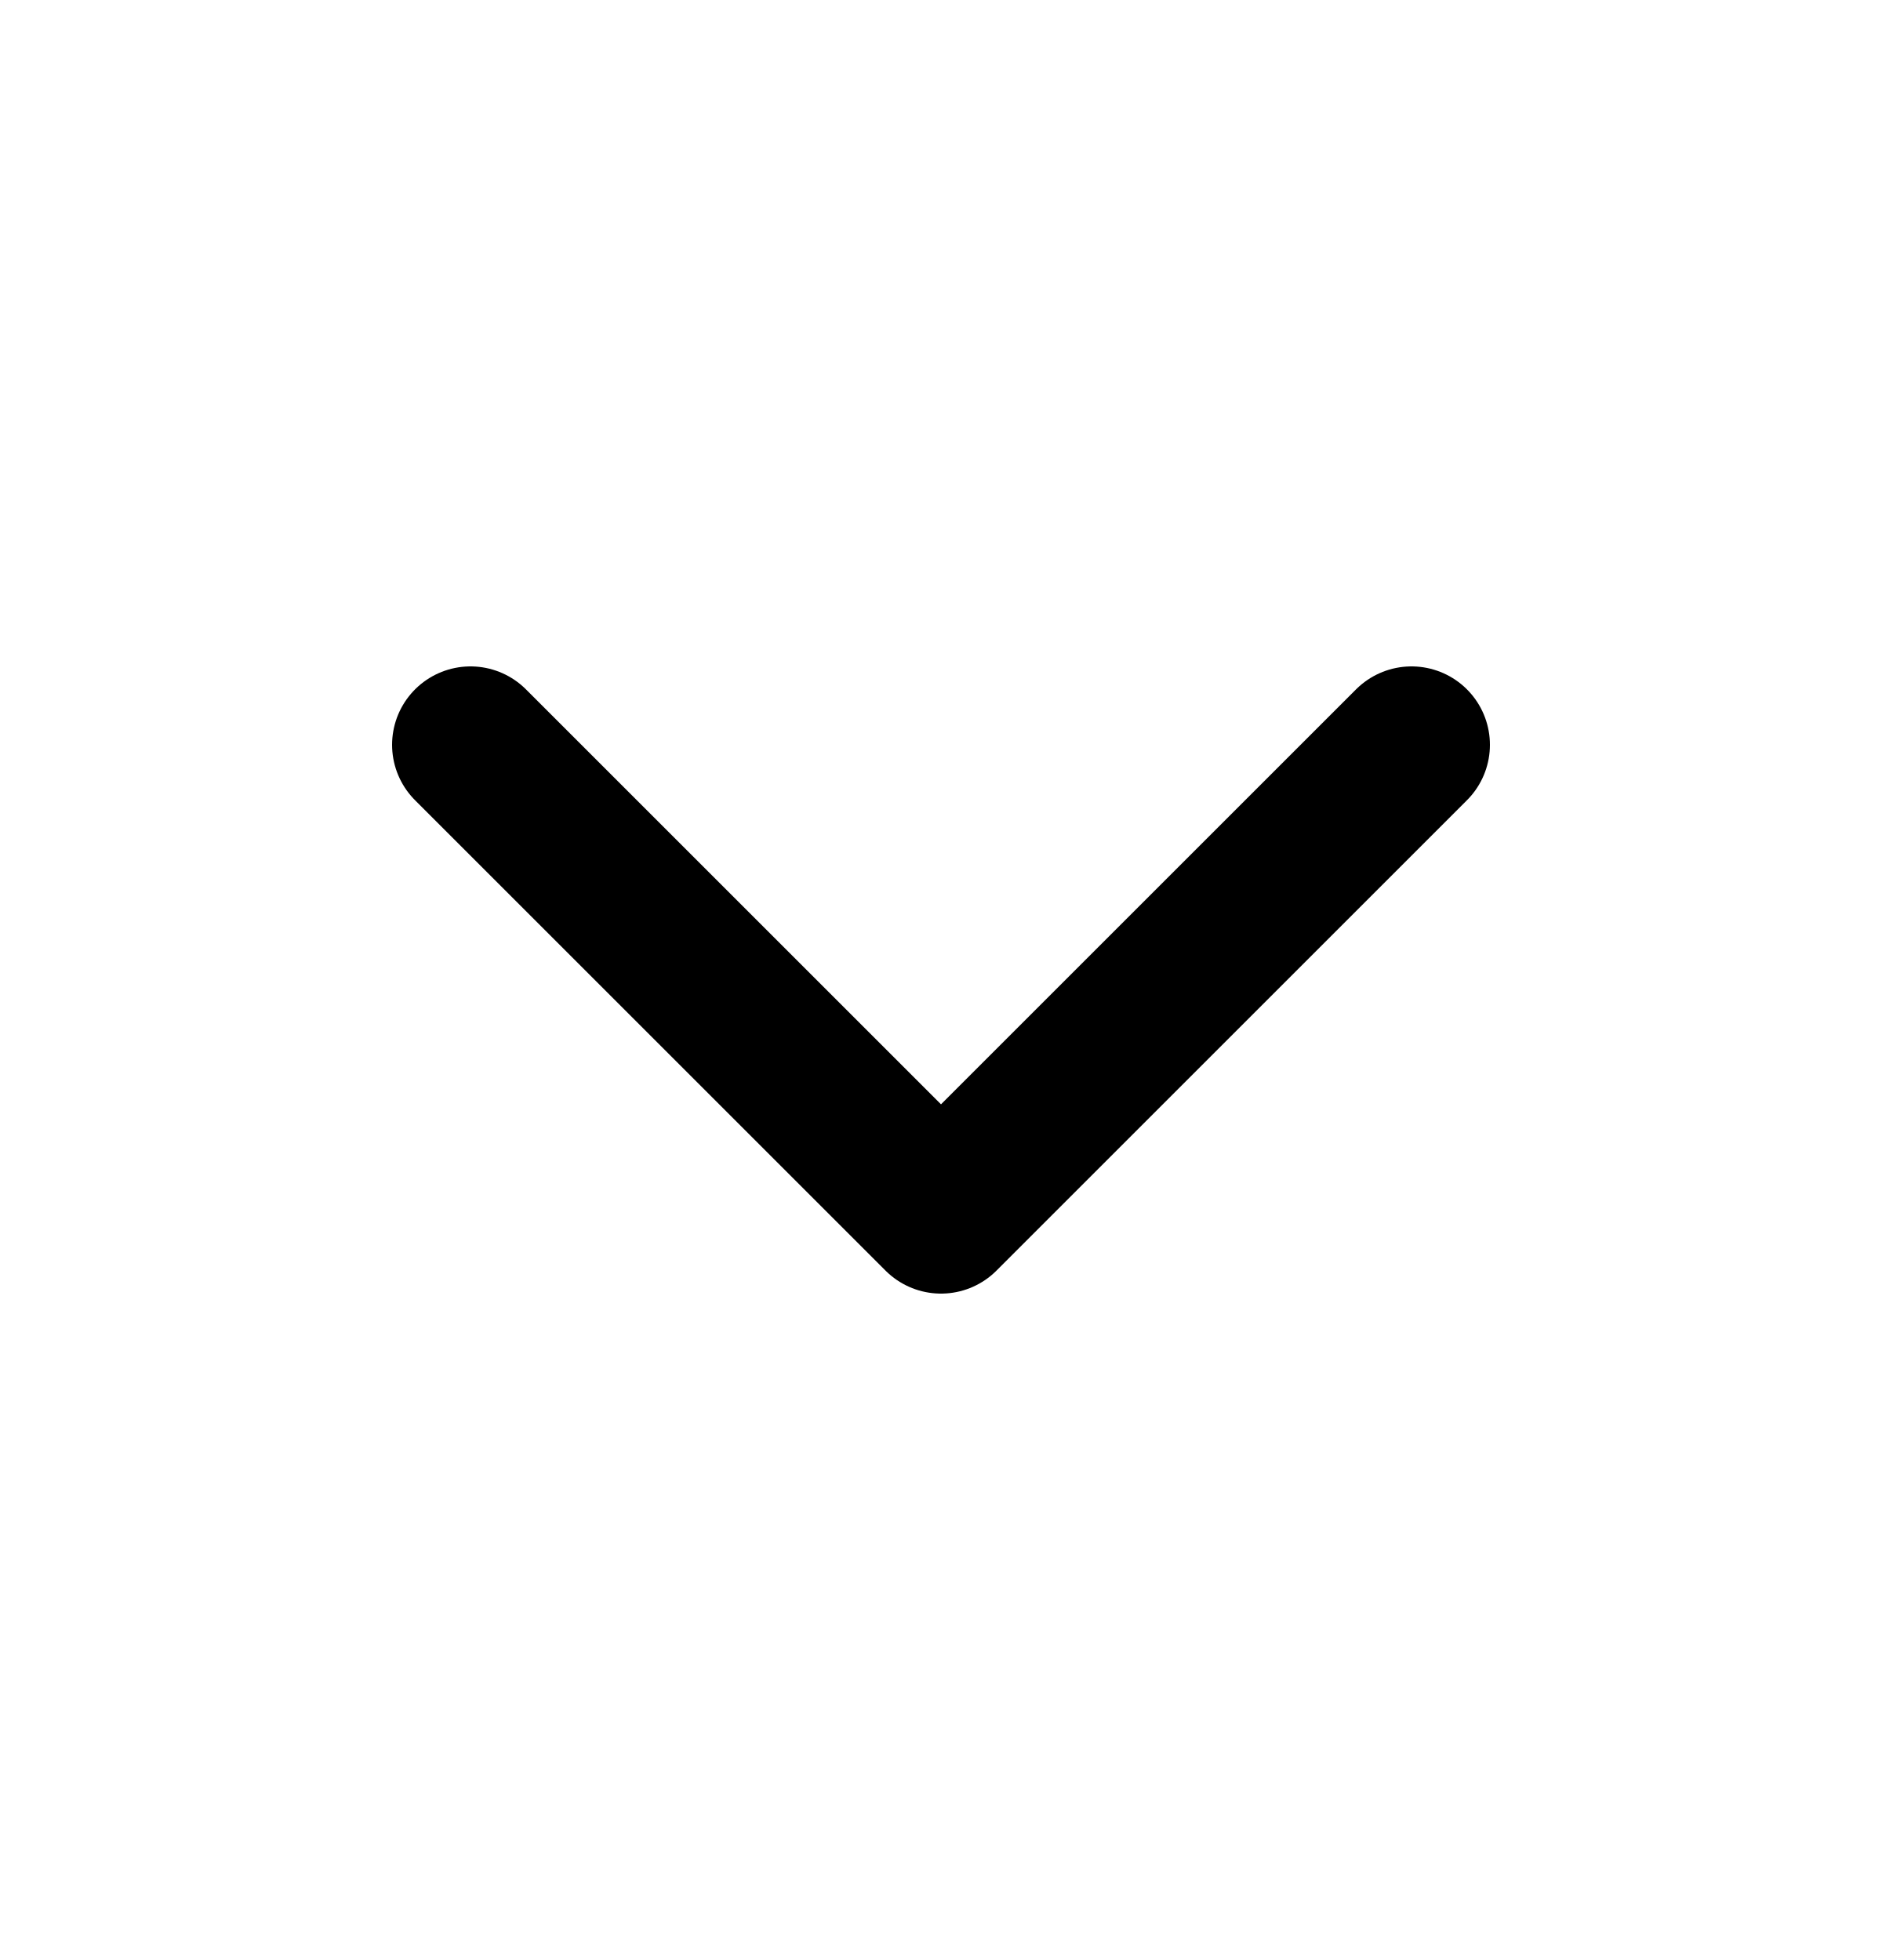
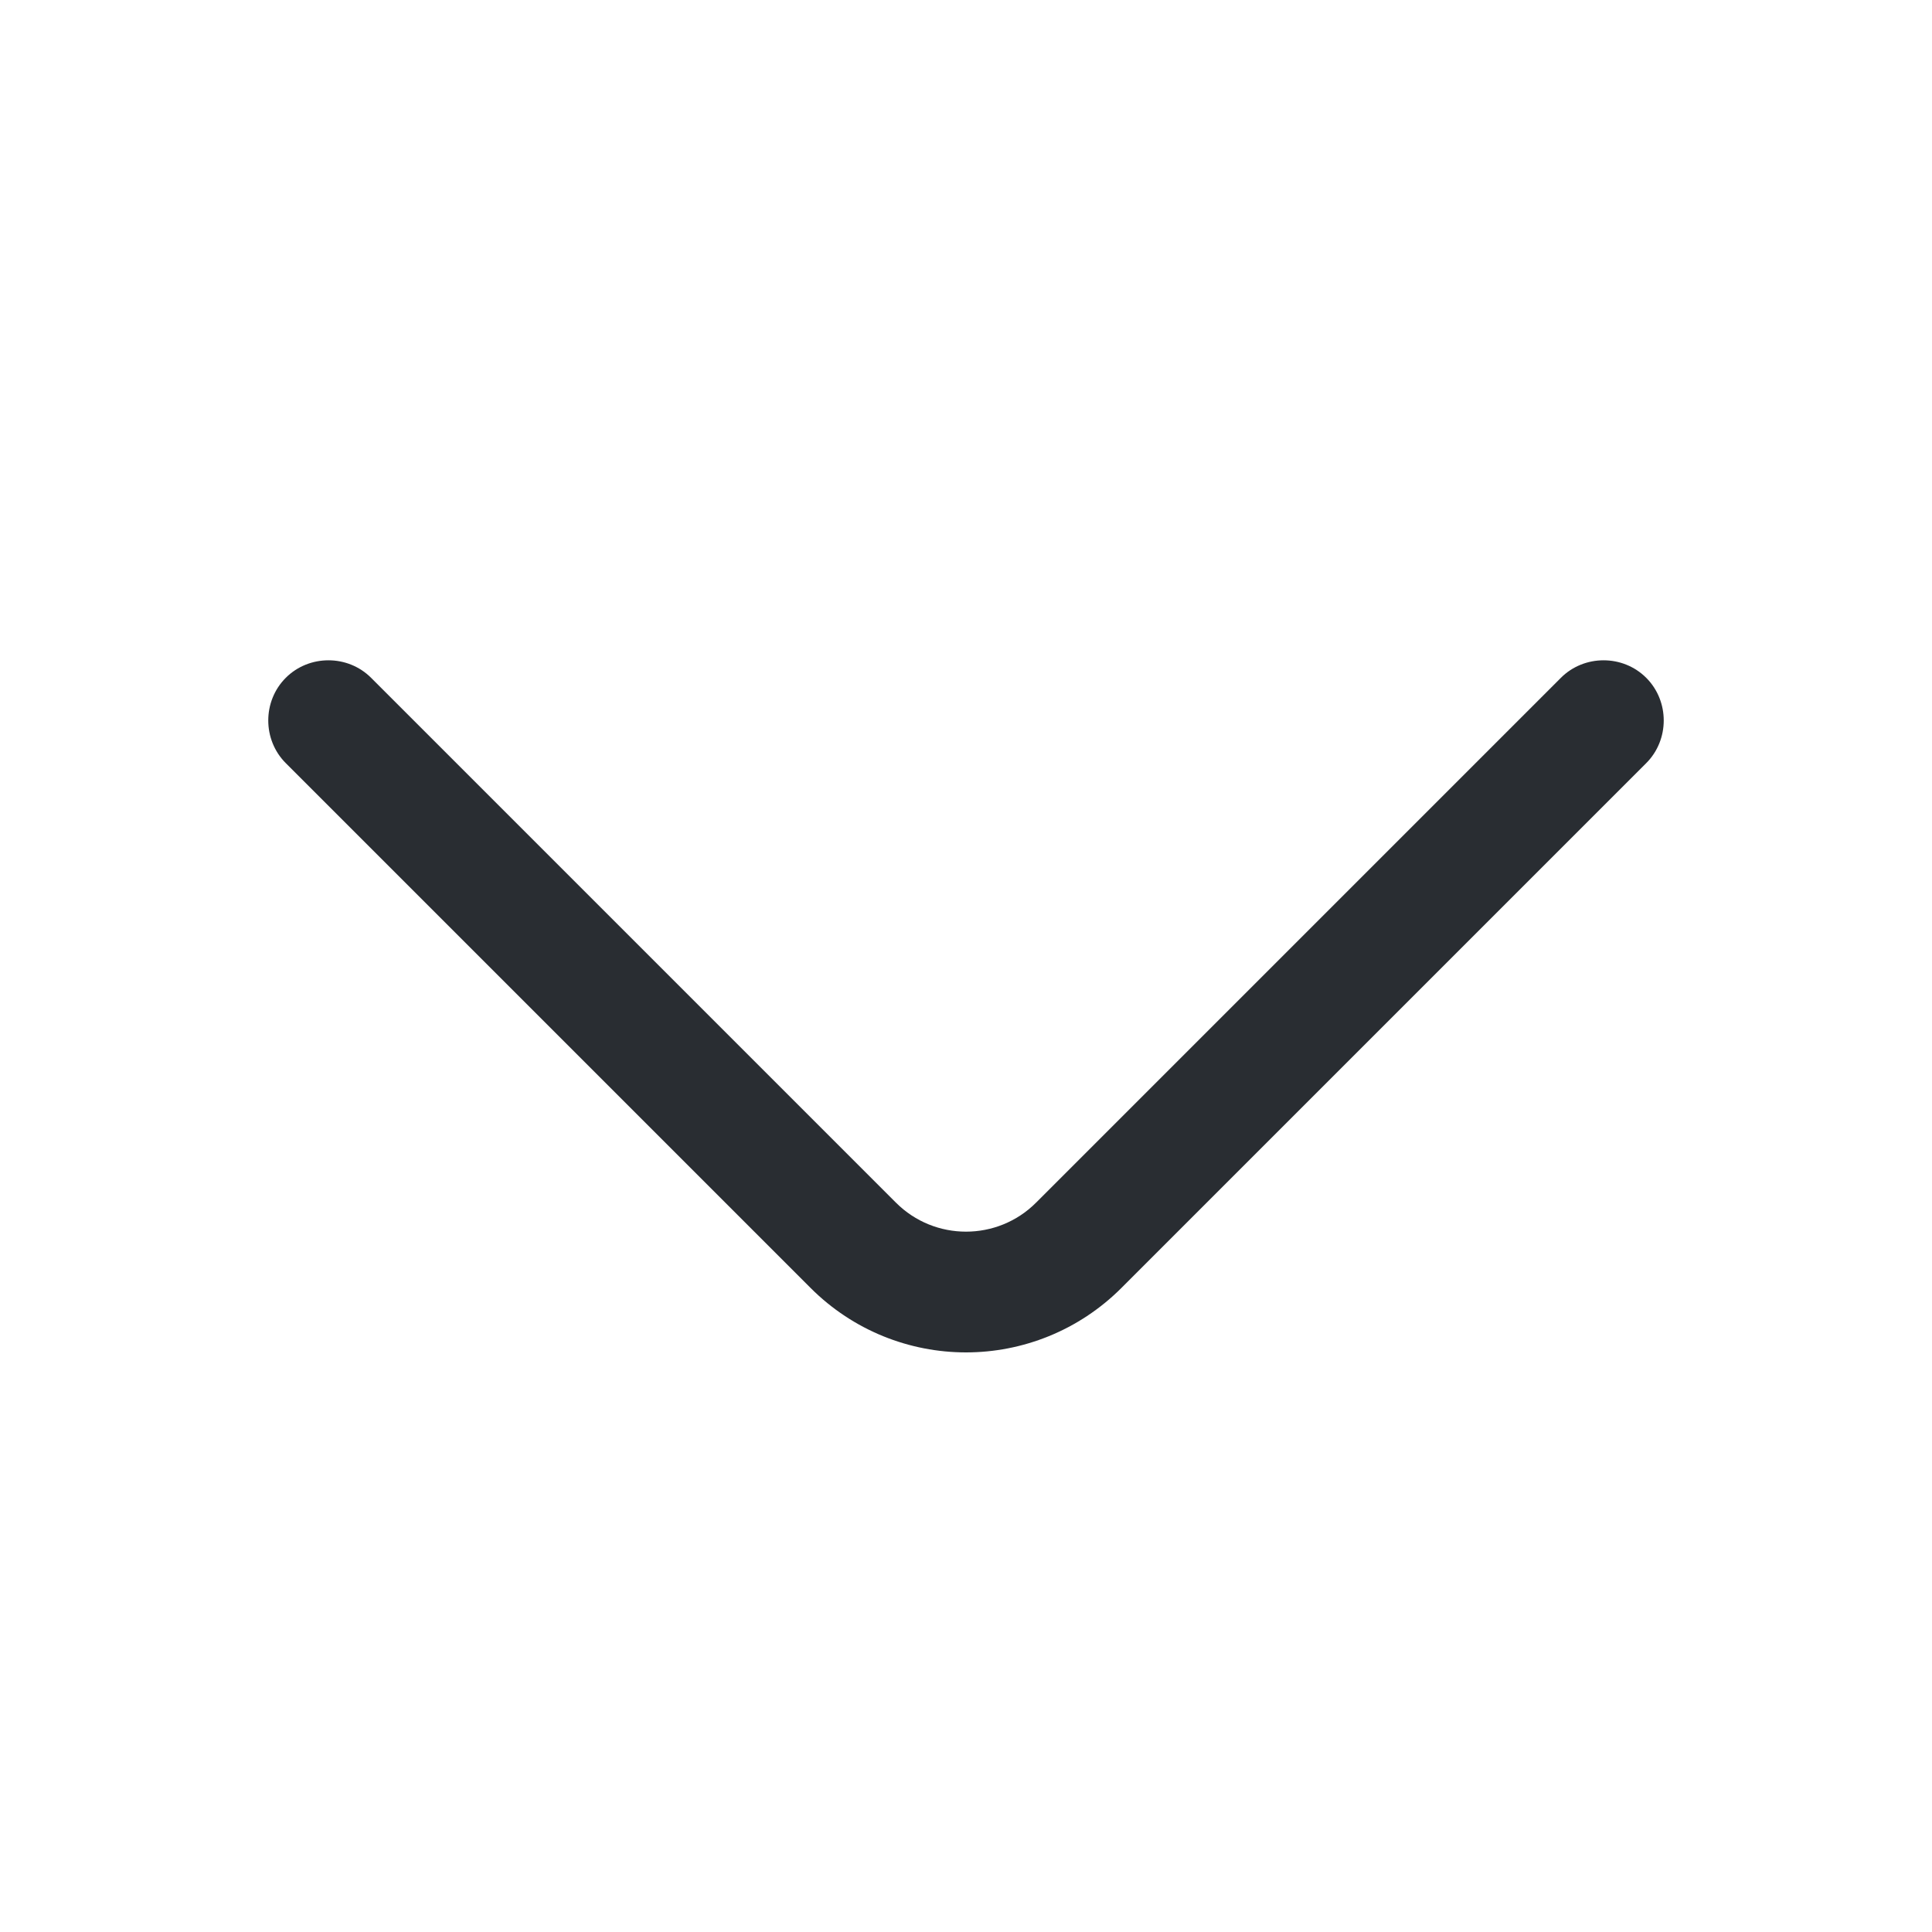
- <svg xmlns="http://www.w3.org/2000/svg" width="24" height="25" viewBox="0 0 24 25" fill="none">
-   <path d="M6 9.5L12 15.5L18 9.5" stroke="black" stroke-width="2" stroke-linecap="round" stroke-linejoin="round" />
+ <svg xmlns="http://www.w3.org/2000/svg" width="24" height="24" viewBox="0 0 24 24" fill="none">
+   <path d="M12 16.8C11.3 16.8 10.6 16.53 10.07 16L3.55 9.48C3.26 9.19 3.26 8.71 3.55 8.42C3.84 8.13 4.32 8.13 4.61 8.42L11.13 14.94C11.61 15.42 12.39 15.42 12.87 14.94L19.39 8.42C19.68 8.13 20.16 8.13 20.45 8.42C20.74 8.71 20.74 9.19 20.45 9.48L13.93 16C13.4 16.53 12.7 16.8 12 16.8Z" fill="#292D32" />
</svg>
